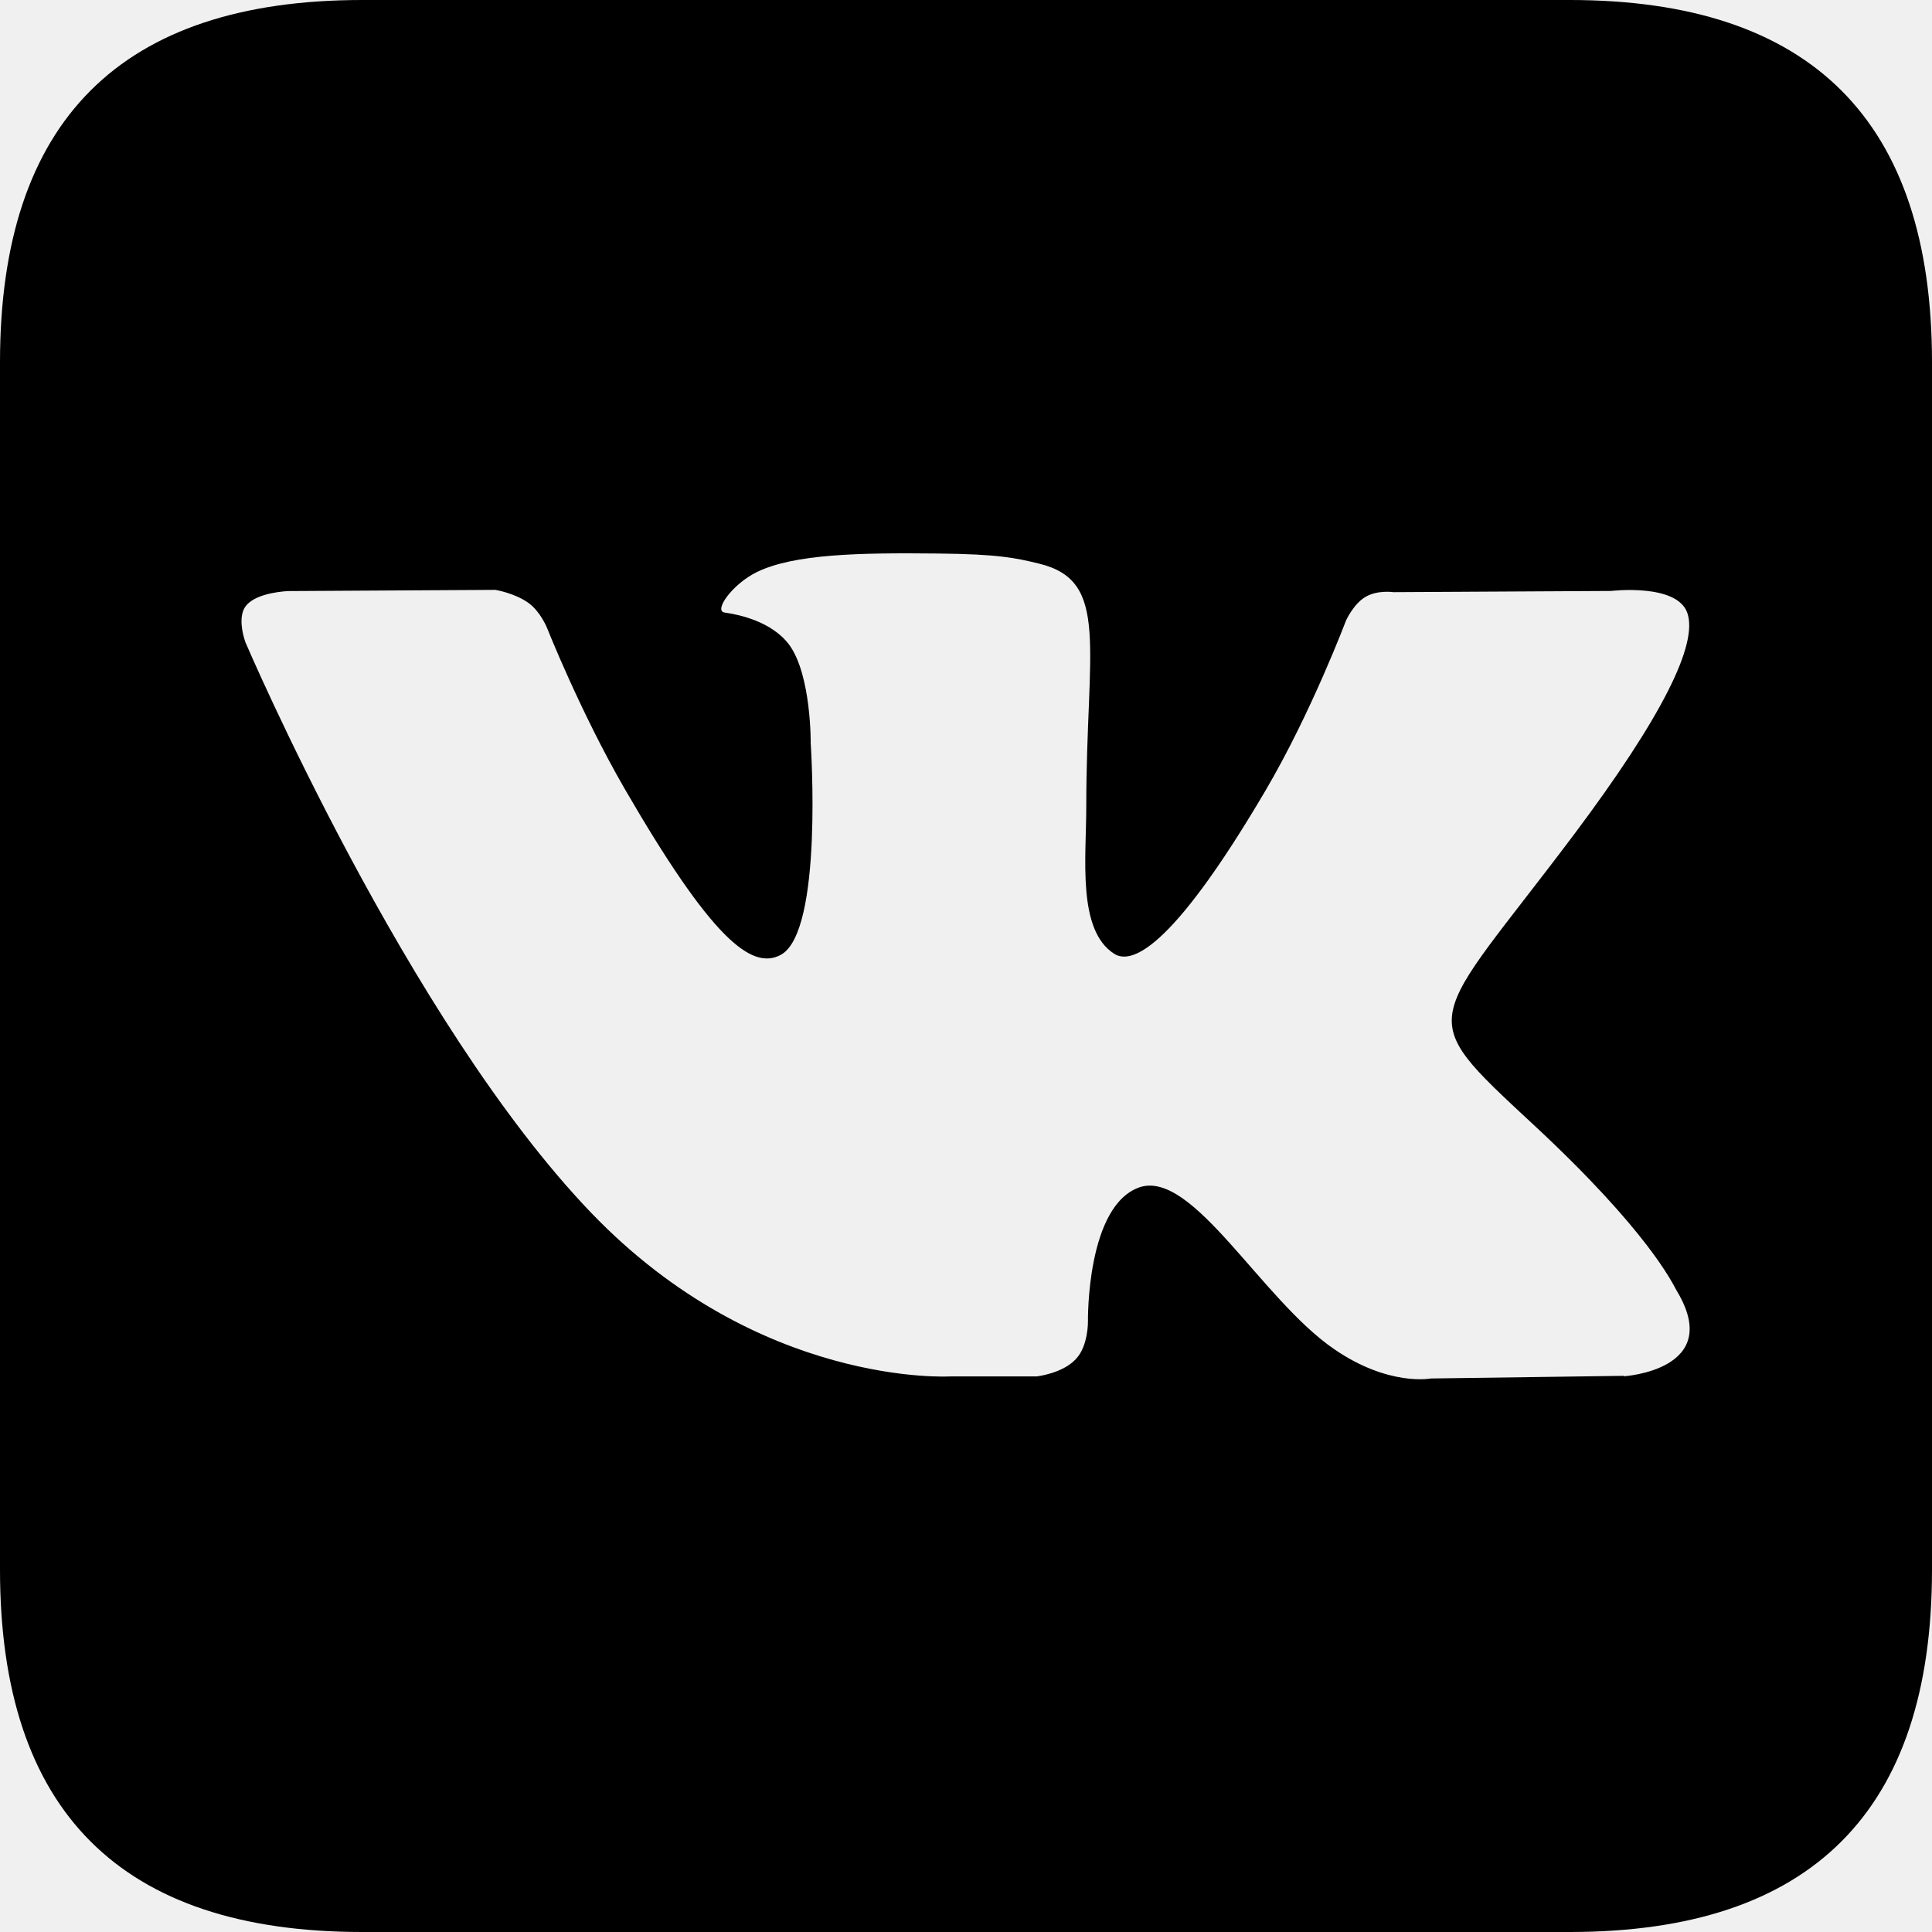
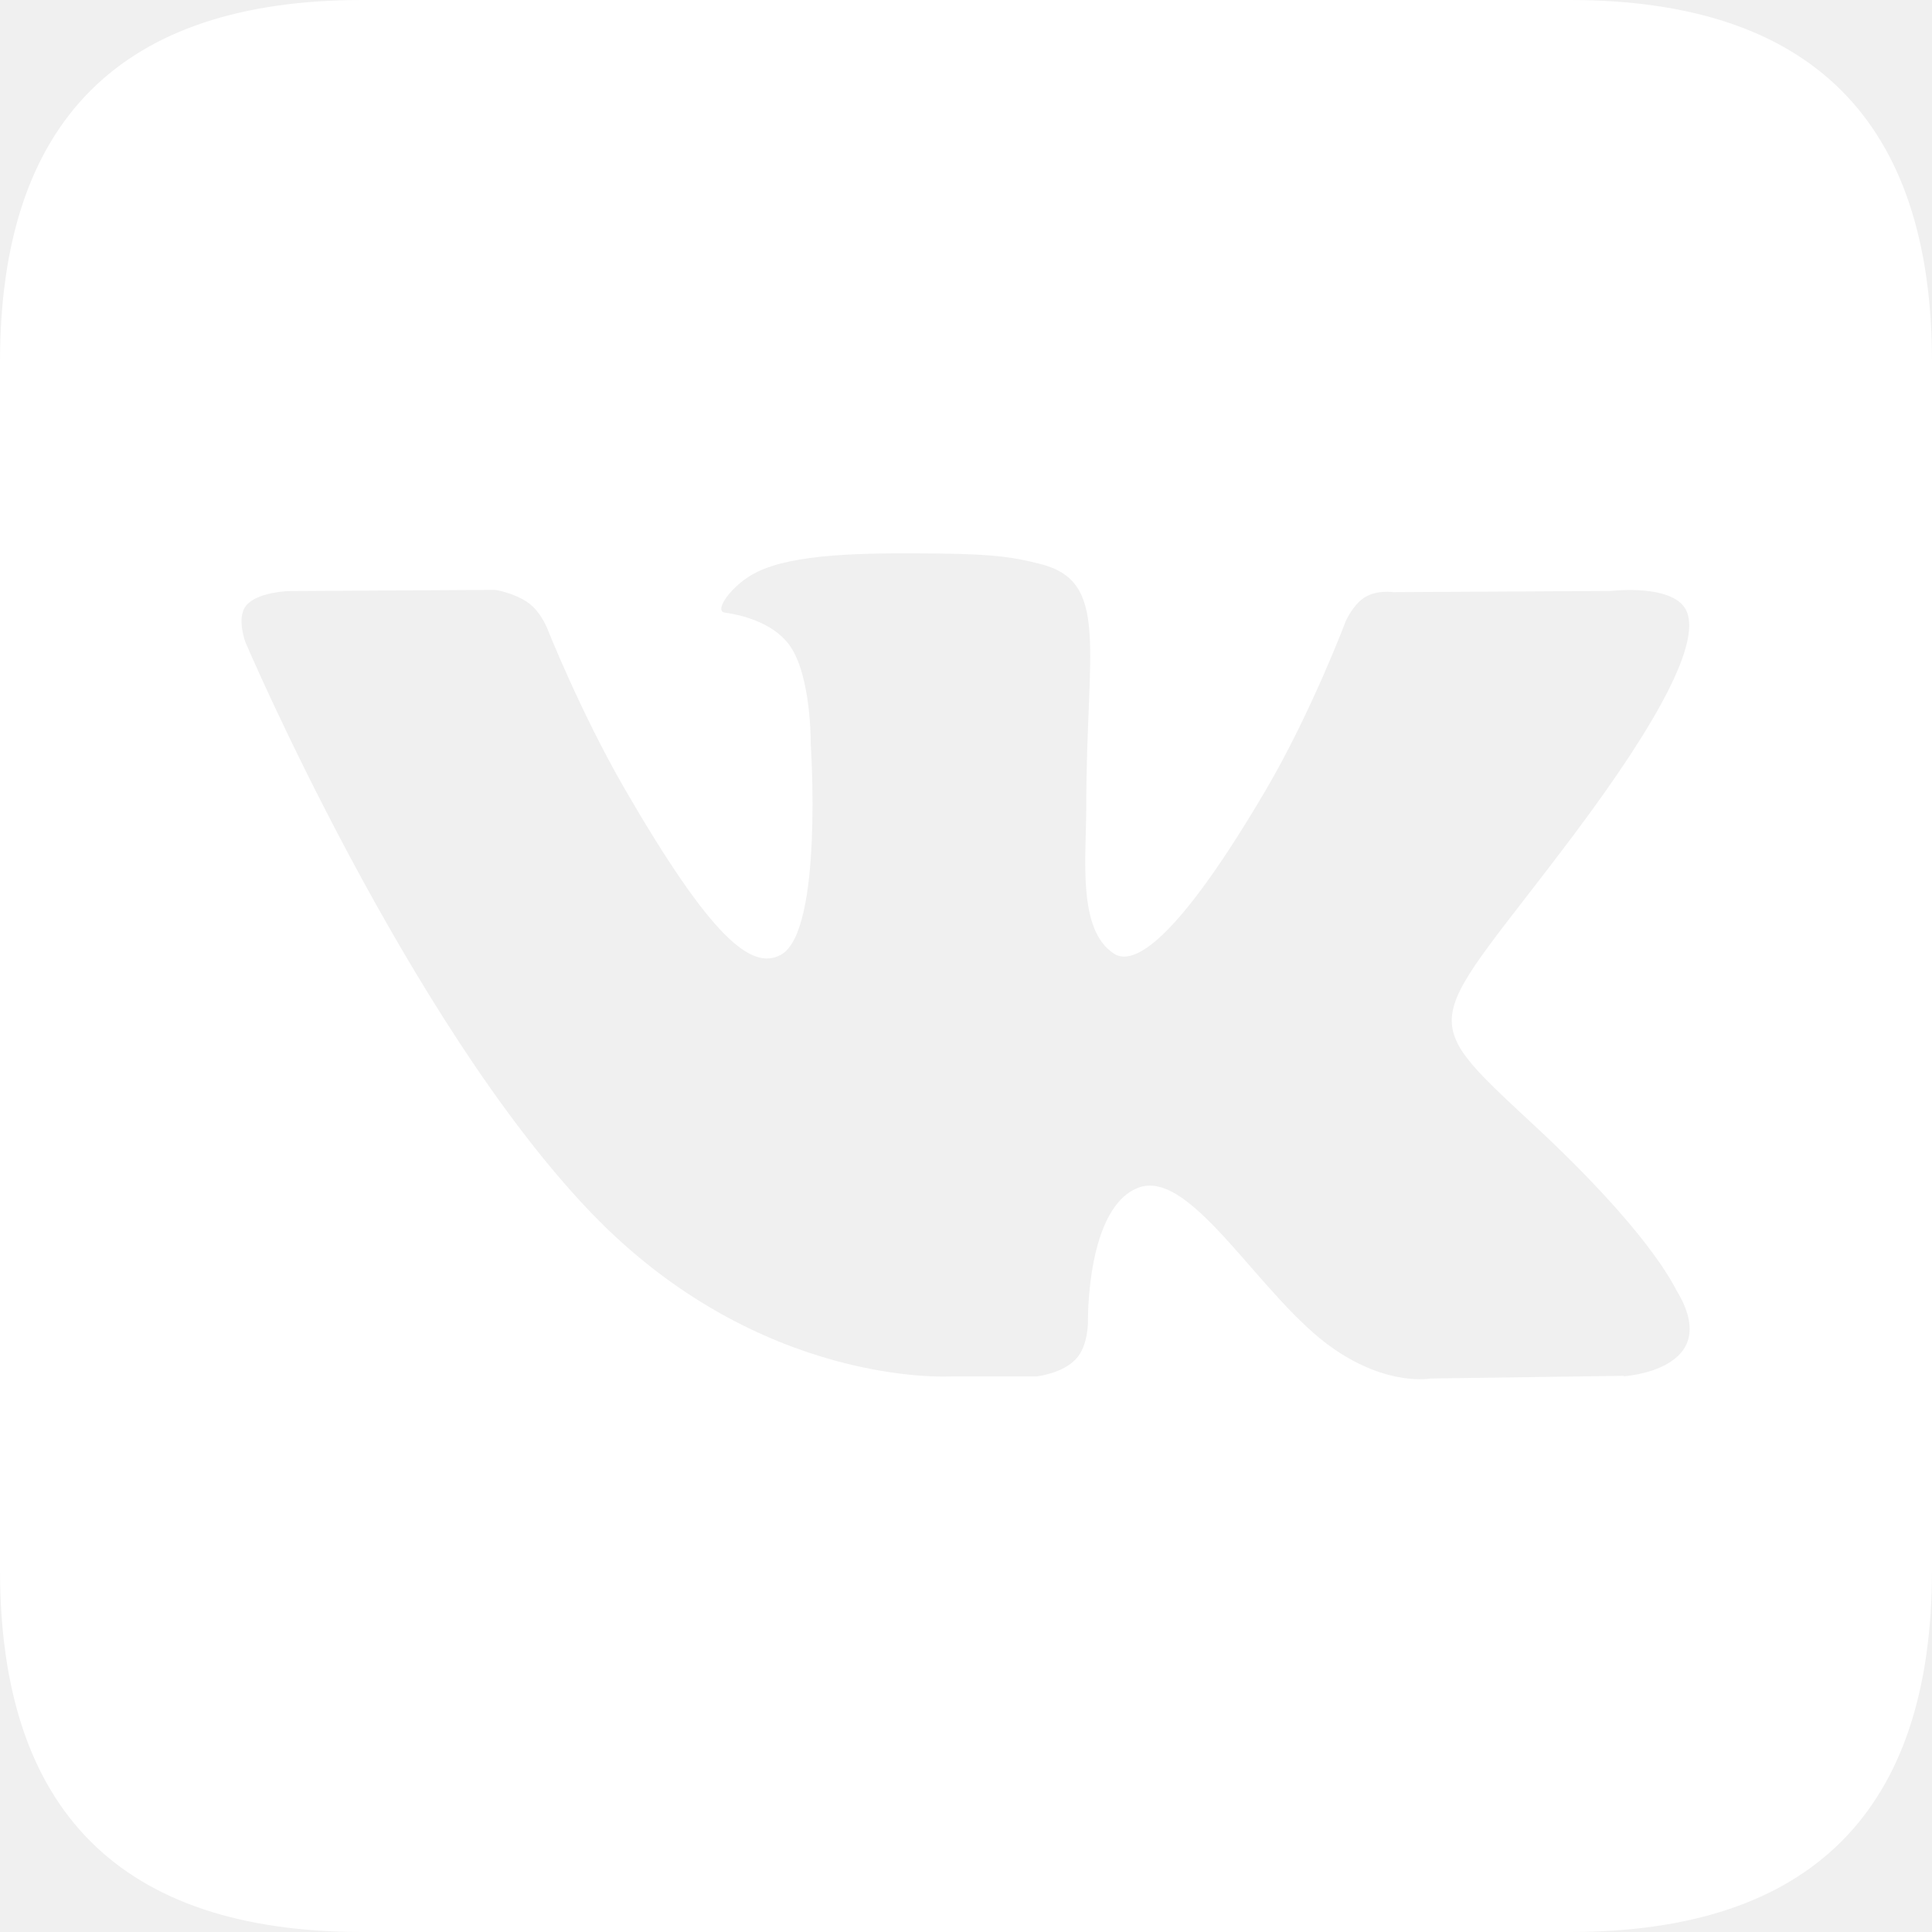
- <svg xmlns="http://www.w3.org/2000/svg" viewBox="0 0 16 16">
+ <svg xmlns="http://www.w3.org/2000/svg" viewBox="0 0 16 16" fill="#FFF">
  <path d="M13 0H3C1 0 0 1 0 3v10c0 2 1 3 3 3h10c2 0 3-1 3-3V3c0-2-1-3-3-3zm.452 11.394l-1.603.022s-.348.068-.8-.243c-.6-.41-1.167-1.48-1.607-1.342-.446.147-.432 1.11-.432 1.11s.004.205-.1.314c-.11.12-.325.144-.325.144H7.87s-1.582.095-2.975-1.356C3.375 8.46 2.033 5.32 2.033 5.32s-.078-.206.006-.305c.09-.112.35-.12.35-.12l1.713-.01s.162.026.277.11c.096.07.15.202.15.202s.277.7.644 1.335C5.89 7.77 6.224 8.04 6.467 7.907c.353-.193.247-1.75.247-1.75s.006-.565-.178-.817c-.145-.194-.415-.25-.534-.267-.096-.012.062-.236.267-.336.31-.15.85-.16 1.495-.153.502.005.646.036.842.084.59.143.39.694.39 2.016 0 .42-.076 1.017.23 1.214.13.085.452.013 1.255-1.352.38-.647.666-1.407.666-1.407s.062-.137.16-.195c.1-.06.232-.04.232-.04l1.804-.01s.542-.065.63.18c.092.257-.203.857-.94 1.84-1.21 1.61-1.345 1.46-.34 2.394.96.89 1.16 1.324 1.192 1.38.4.66-.44.71-.44.71z" />
</svg>
